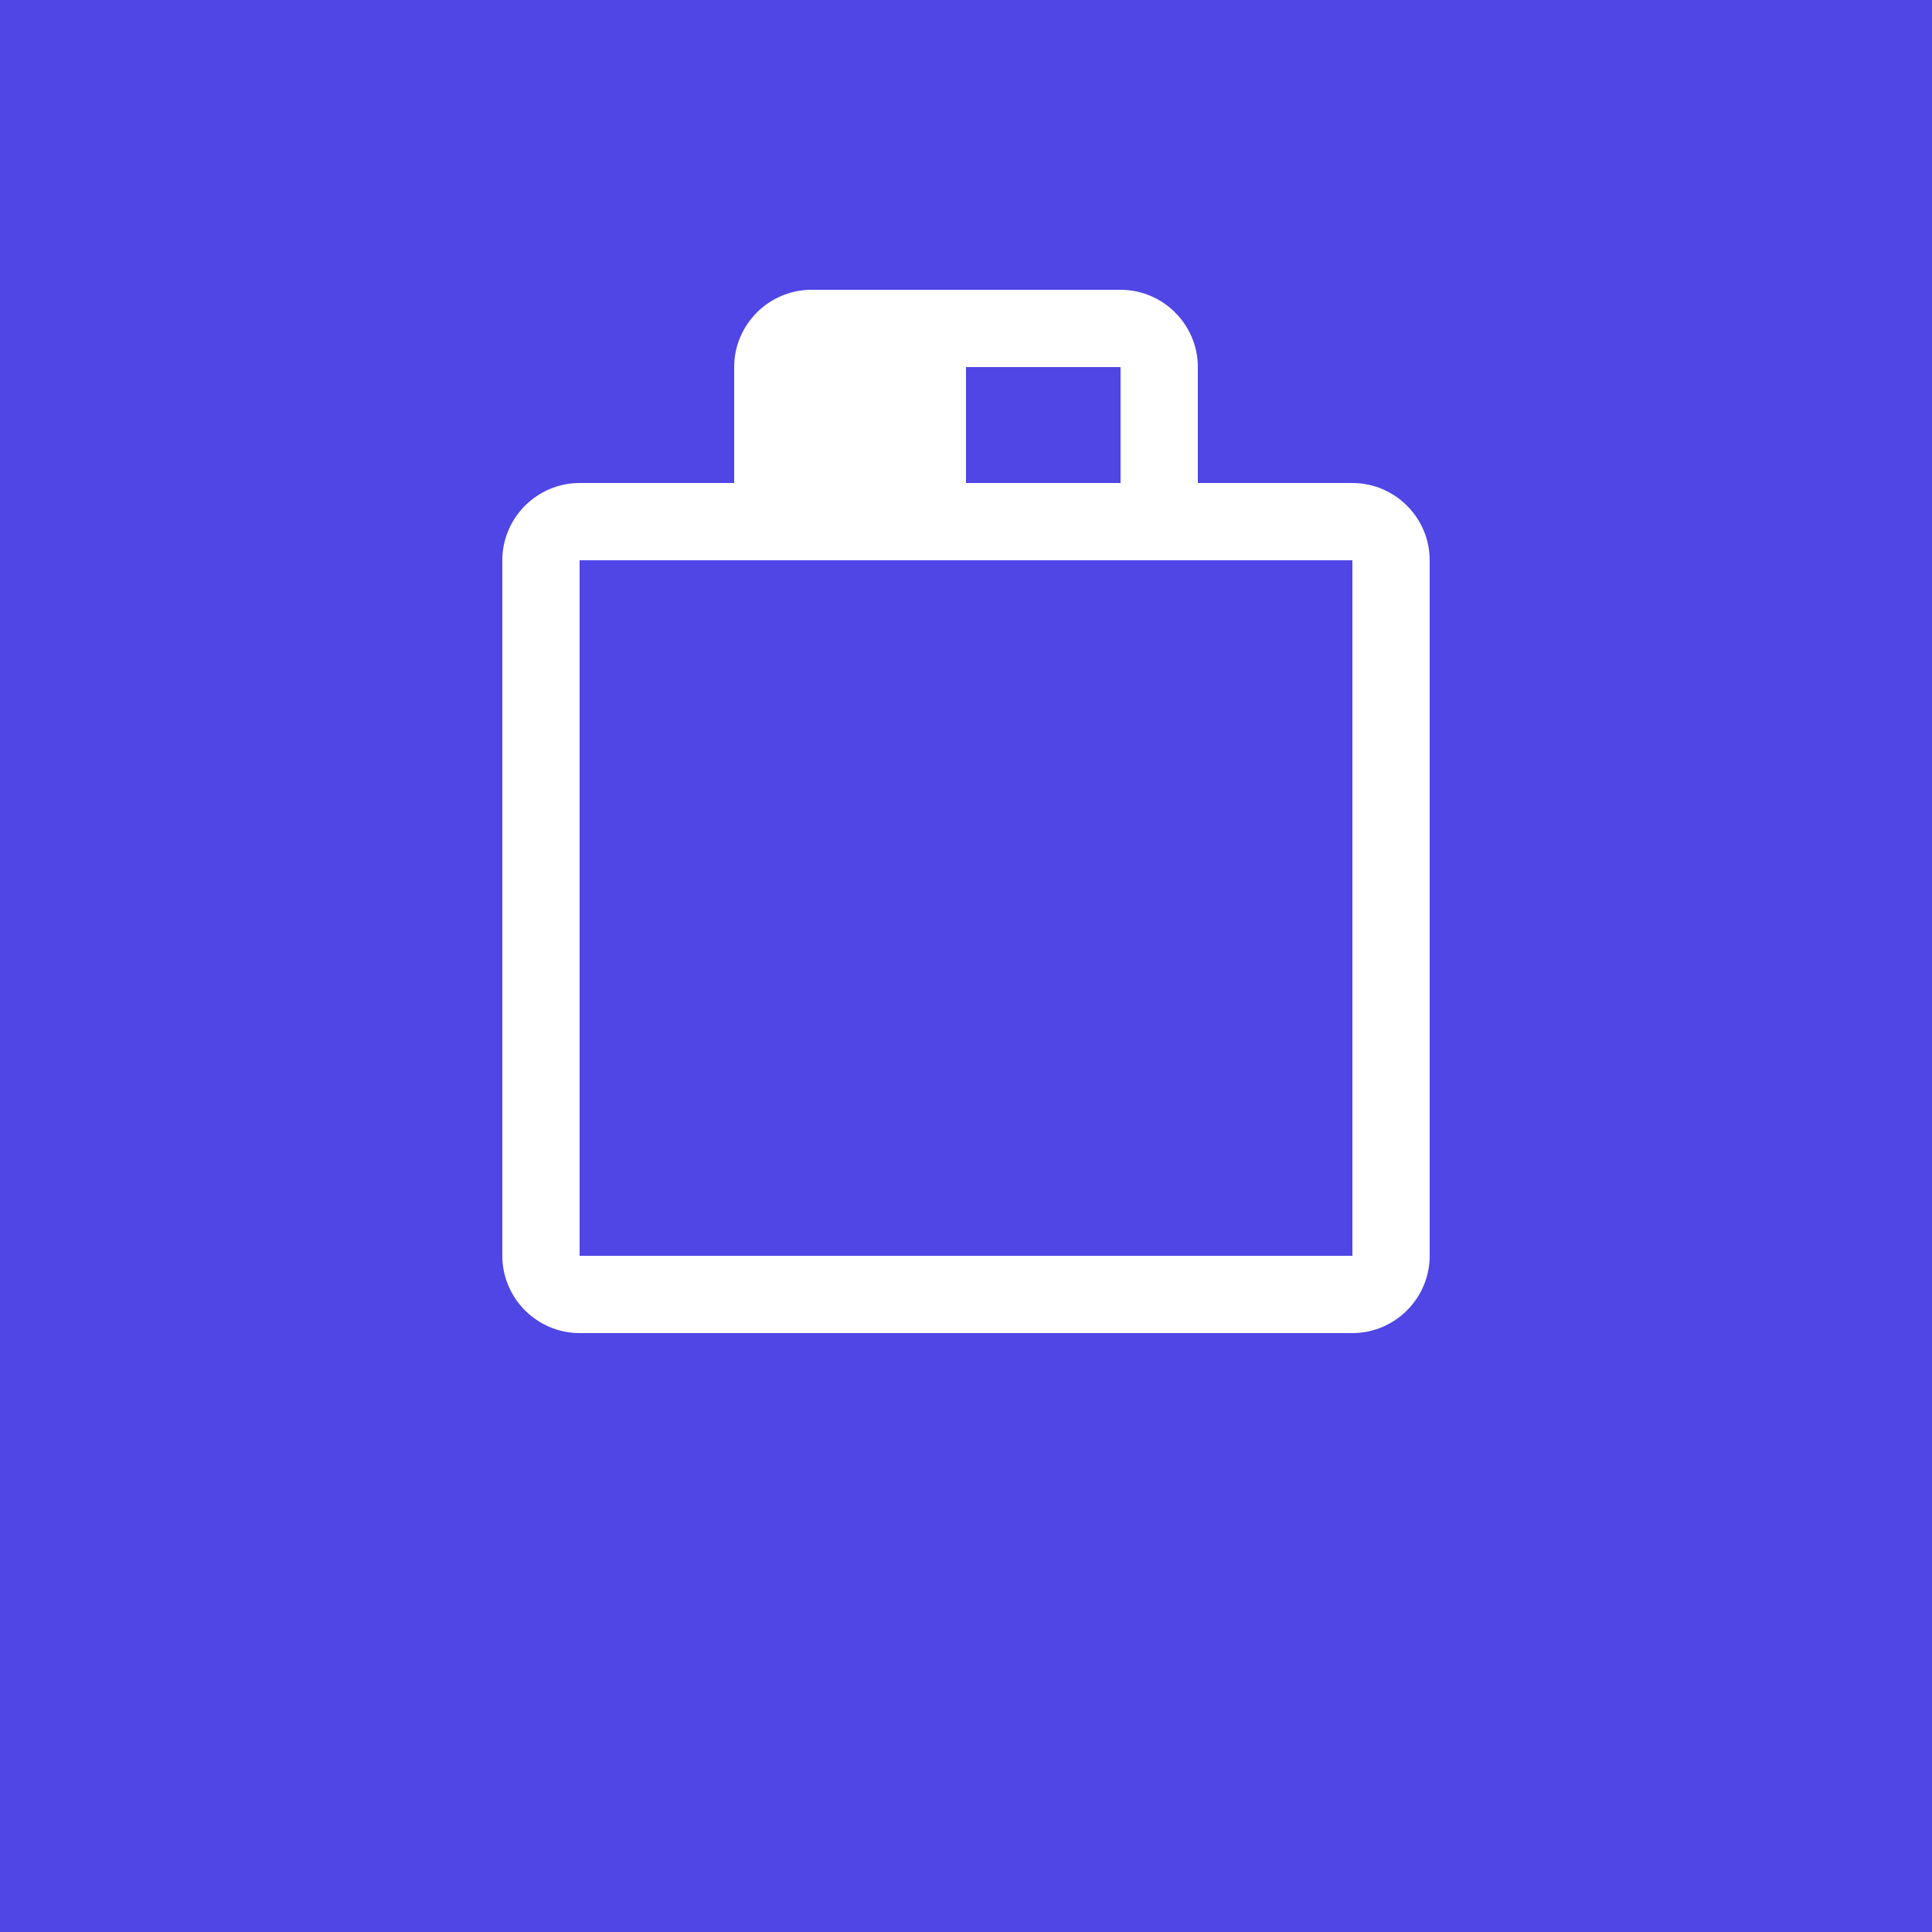
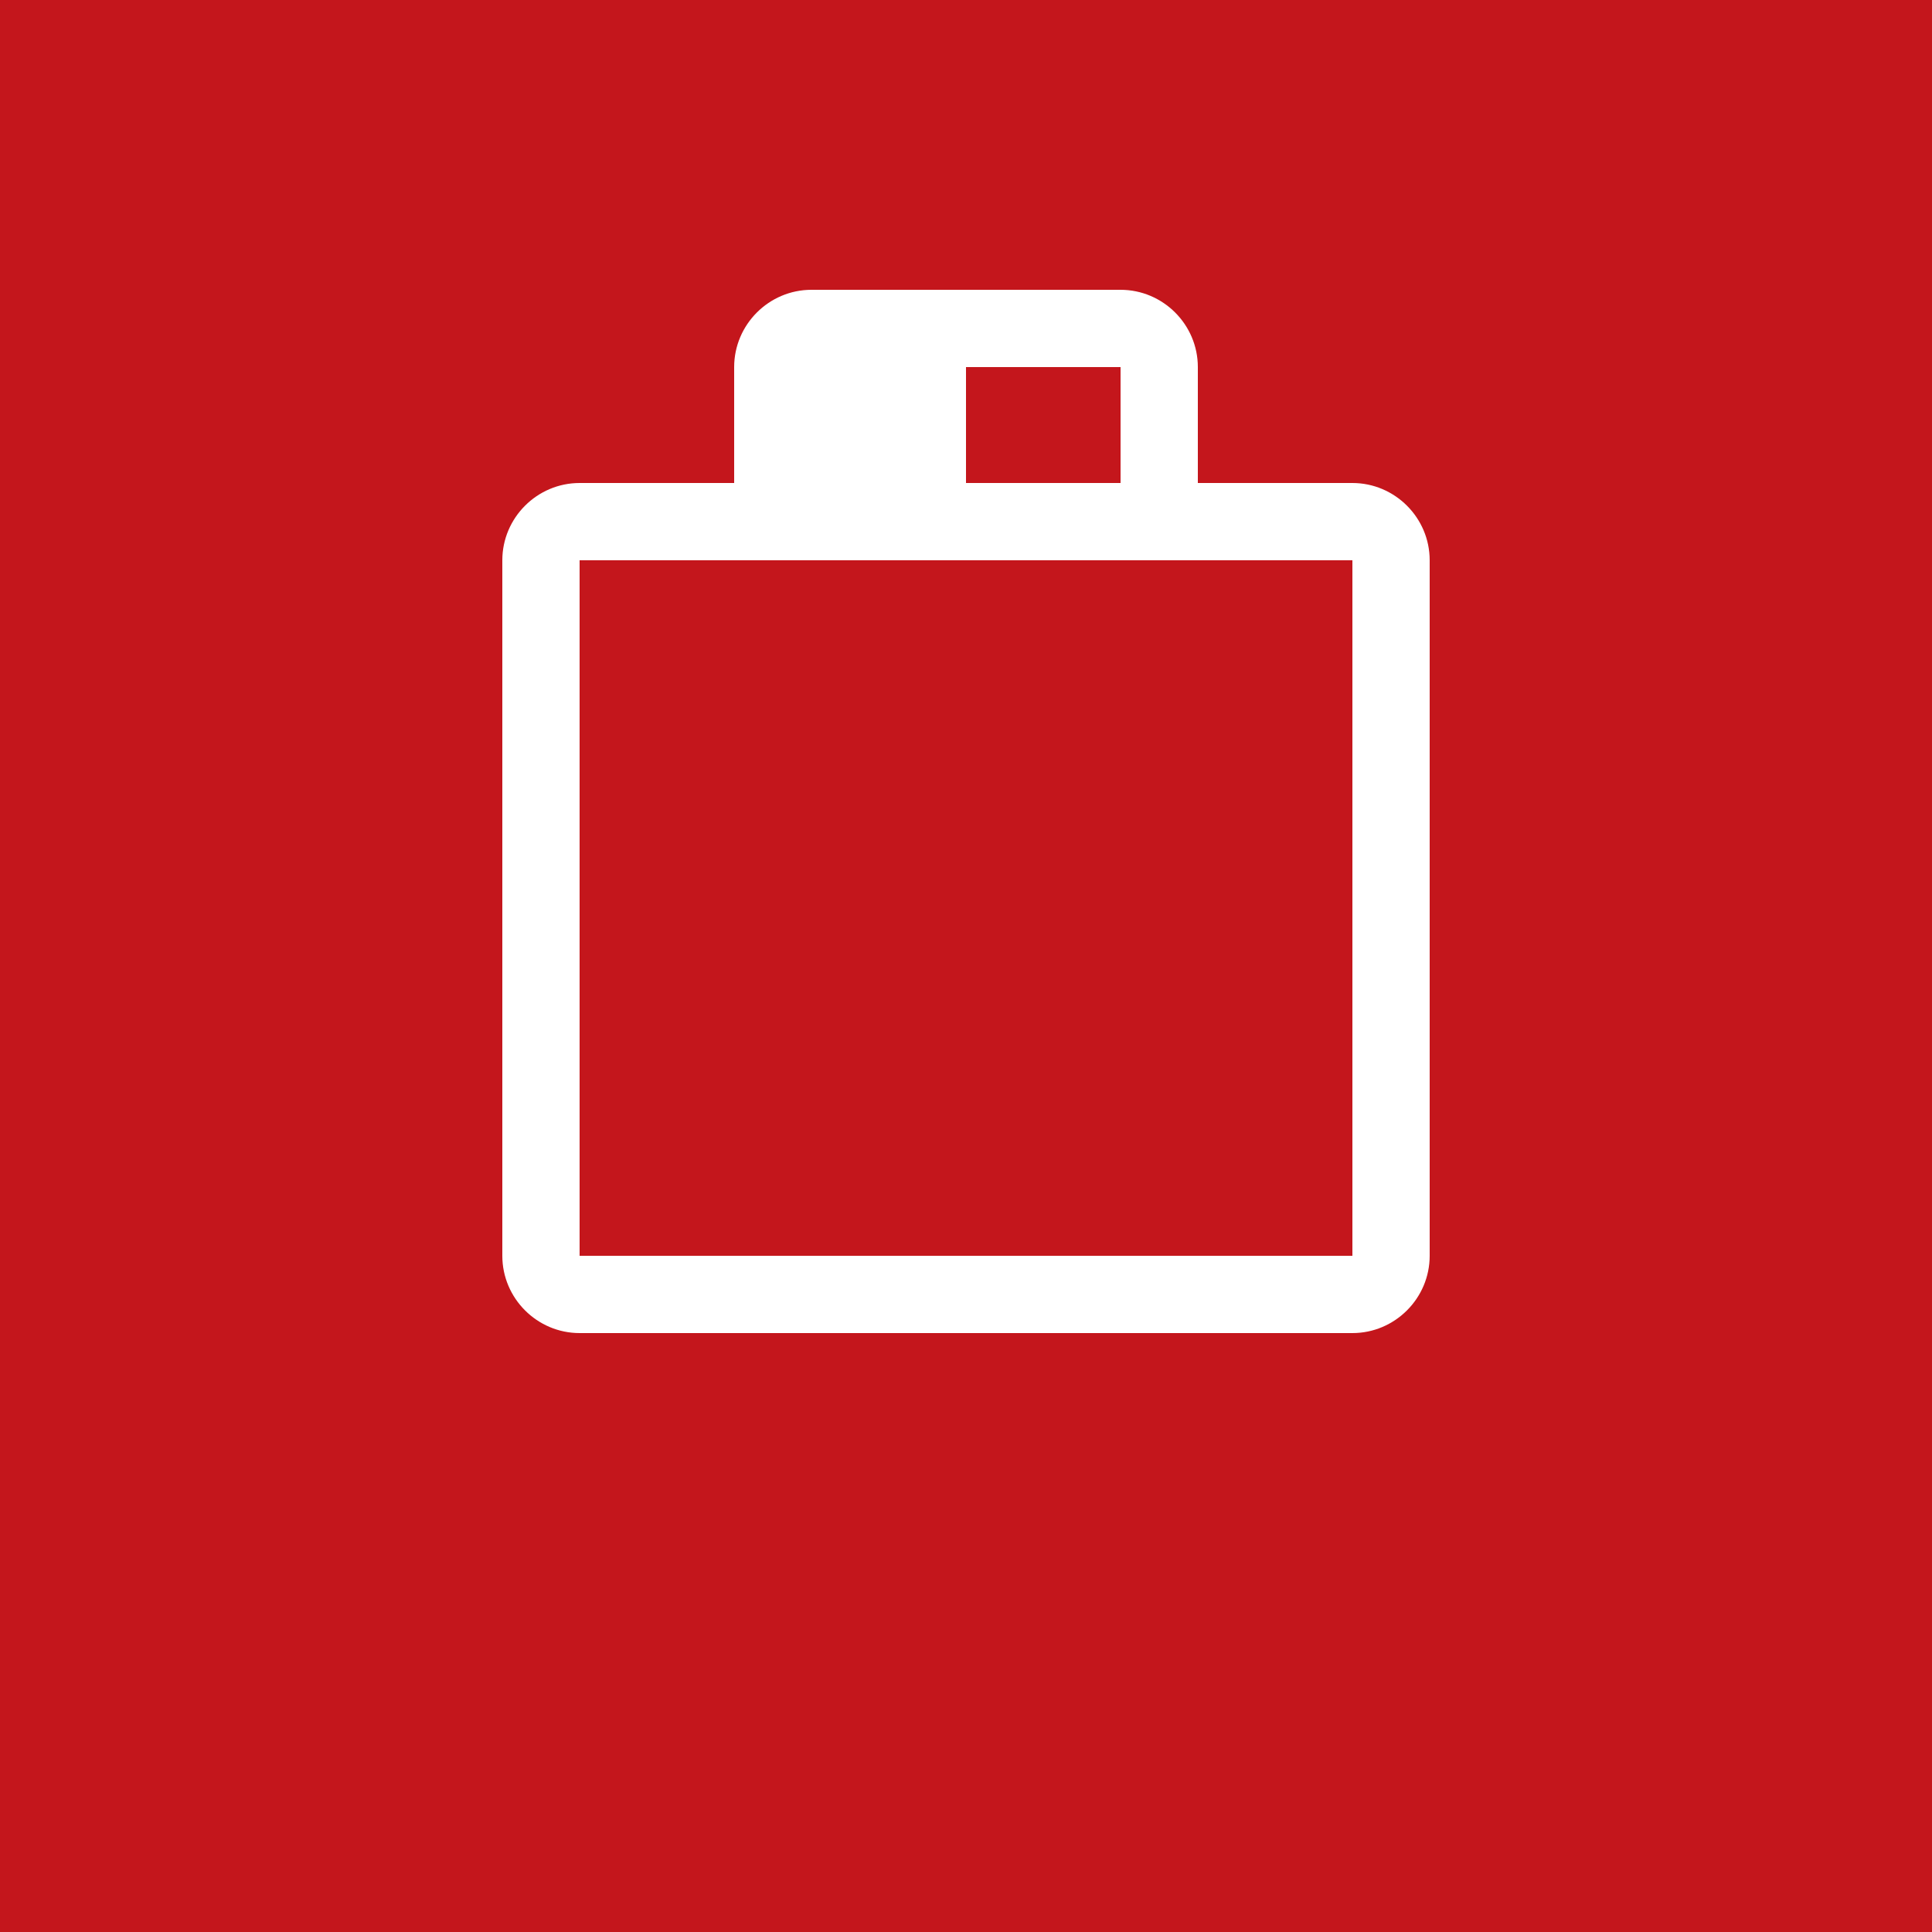
<svg xmlns="http://www.w3.org/2000/svg" viewBox="0 0 100 100">
-   <rect width="100" height="100" fill="#4F46E5" />
+   <rect width="100" height="100" fill="#c4161c" />
  <path fill="white" d="M50 15h-8c-2.2 0-4 1.8-4 4v6h-8c-2.2 0-4 1.8-4 4v36c0 2.2 1.8 4 4 4h40c2.2 0 4-1.8 4-4V29c0-2.2-1.8-4-4-4h-8v-6c0-2.2-1.8-4-4-4h-8zm0 4h8v6h-8v-6zm20 10v36H30V29h40z" />
</svg>
